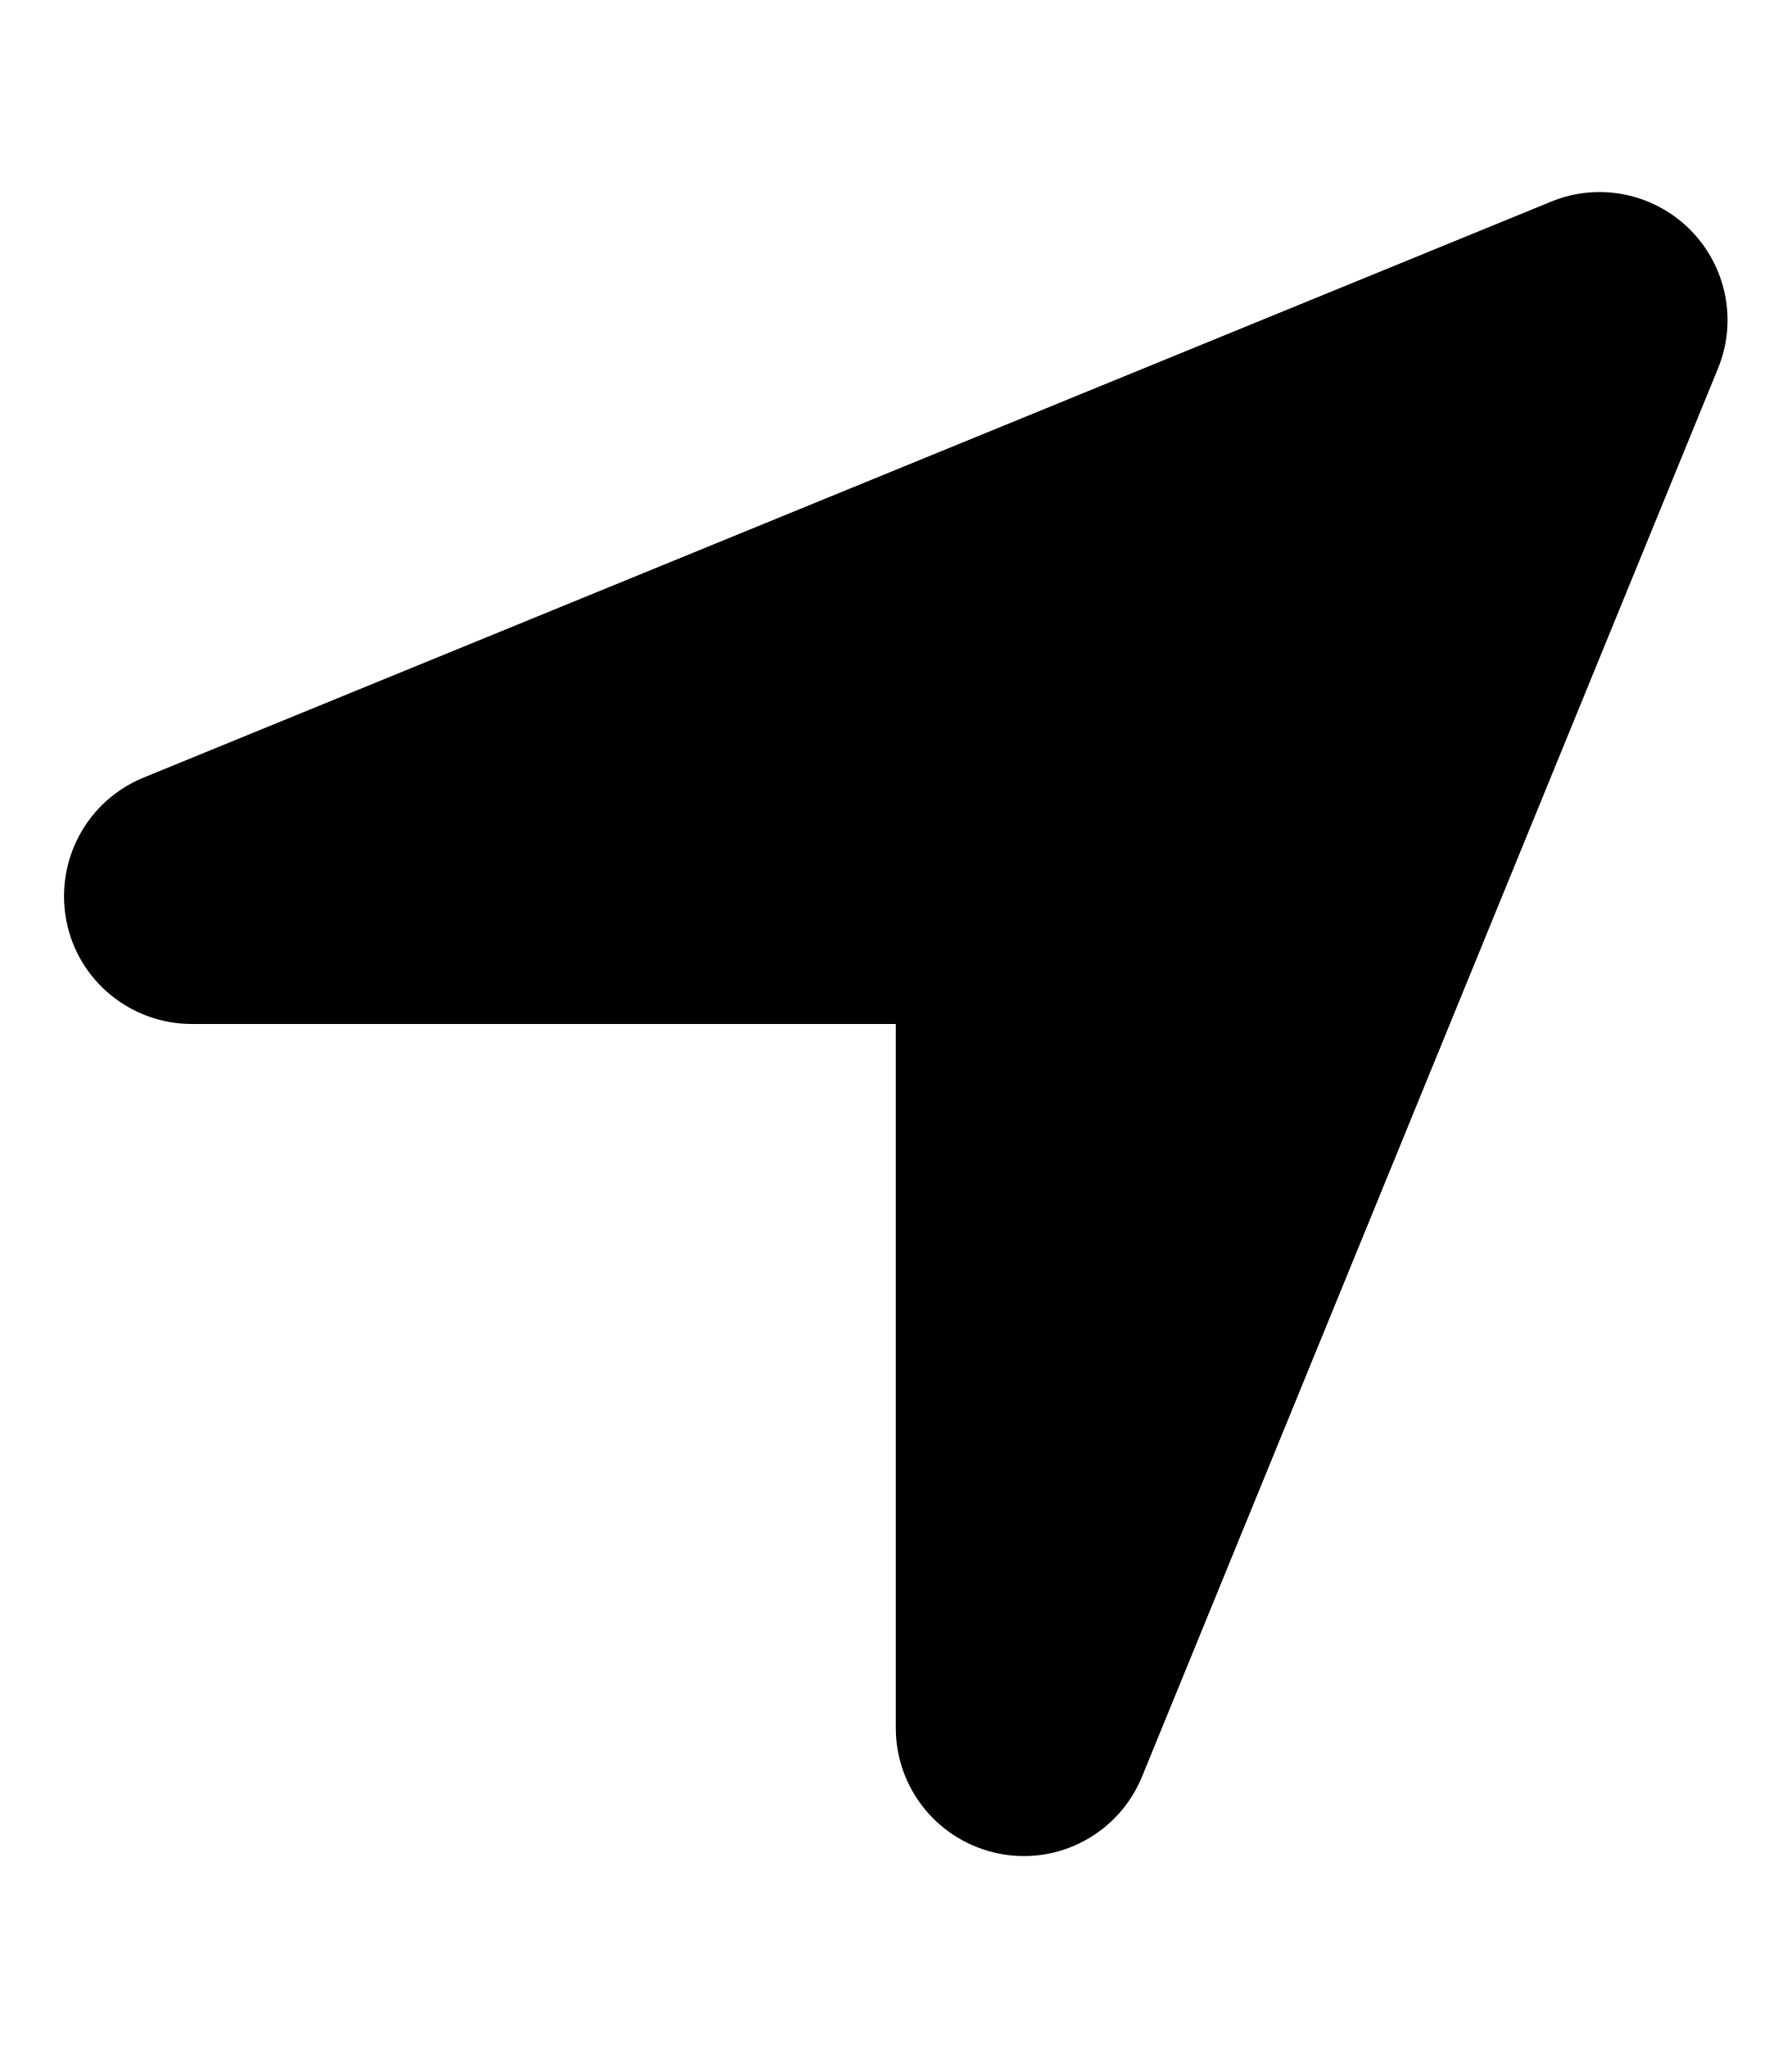
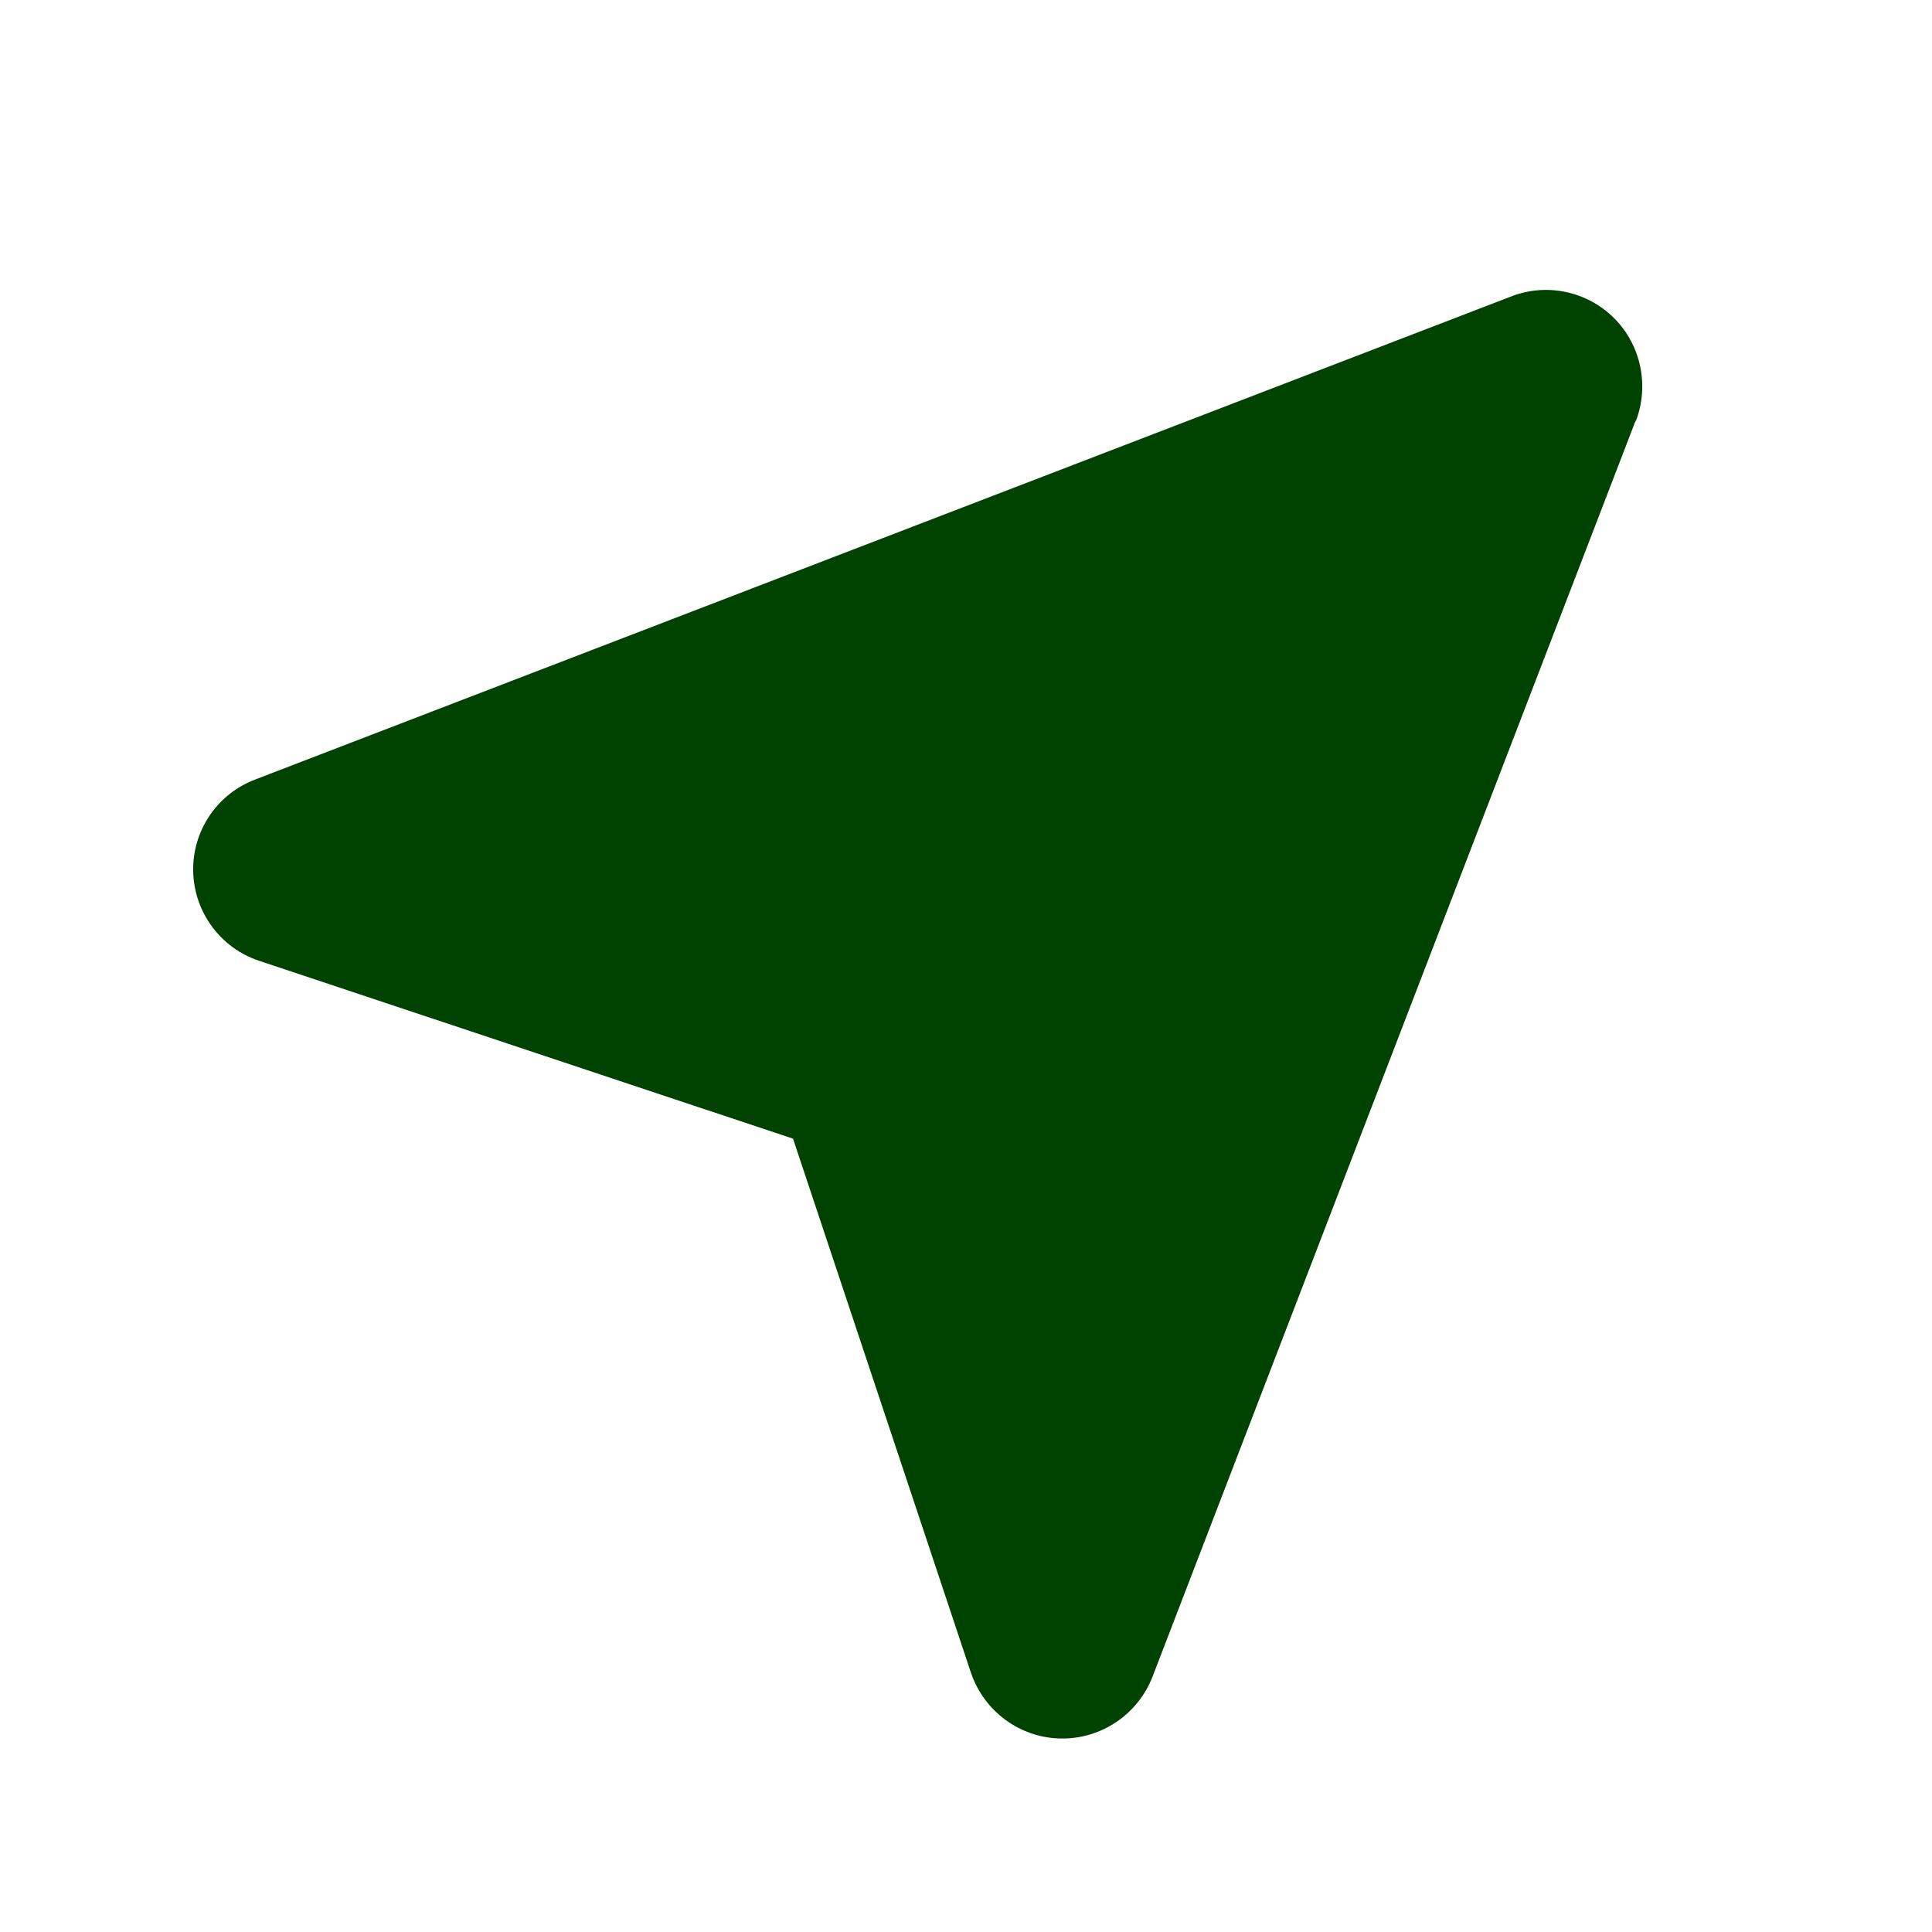
- <svg xmlns="http://www.w3.org/2000/svg" viewBox="0 0 448 512">
-   <path d="M429.6 92.1c4.9-11.9 2.1-25.6-7-34.7s-22.8-11.9-34.7-7l-352 144c-14.2 5.8-22.2 20.8-19.3 35.8s16.1 25.8 31.4 25.8l176 0 0 176c0 15.3 10.8 28.4 25.8 31.4s30-5.1 35.8-19.3l144-352z" />
+ <svg xmlns="http://www.w3.org/2000/svg" viewBox="0 0 640 640">
+   <path fill="#004200" d="M541.9 139.5C546.4 127.7 543.6 114.3 534.7 105.4C525.8 96.5 512.4 93.6 500.6 98.2L84.6 258.2C71.9 263 63.7 275.2 64 288.7C64.3 302.2 73.1 314.1 85.9 318.3L262.7 377.2L321.6 554C325.9 566.8 337.7 575.6 351.2 575.9C364.7 576.2 376.9 568 381.8 555.4L541.8 139.4z" />
</svg>
